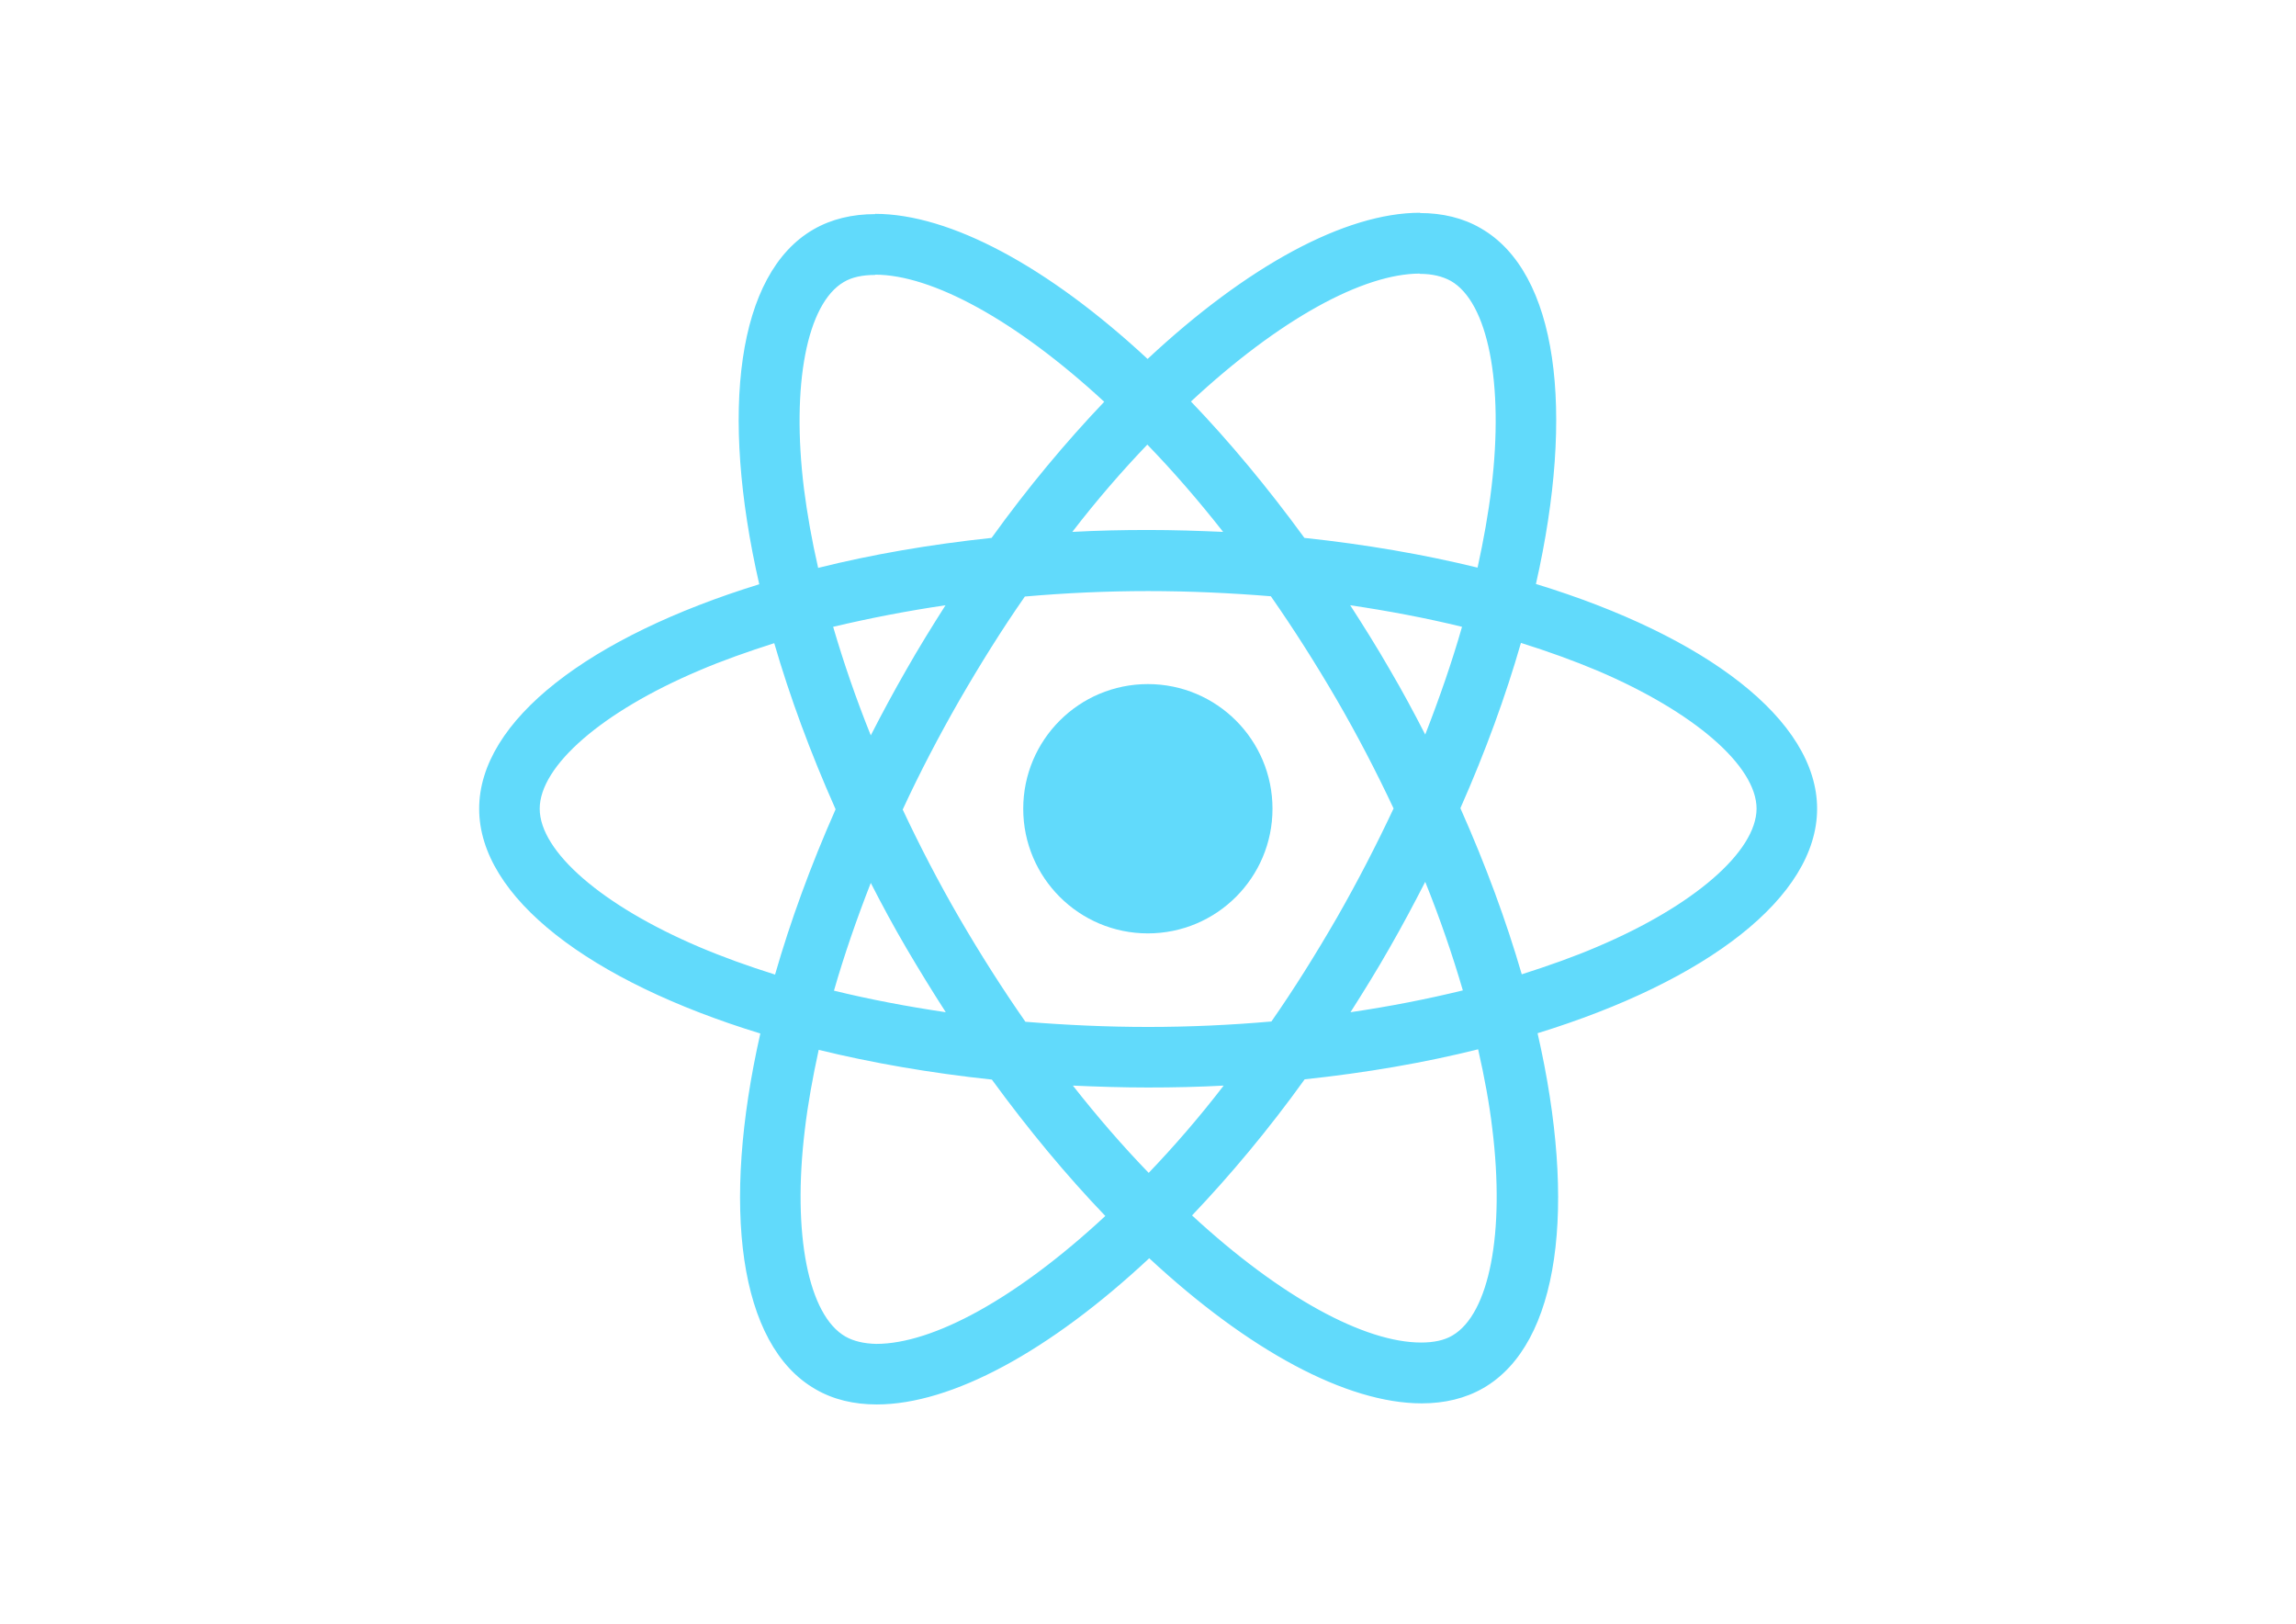
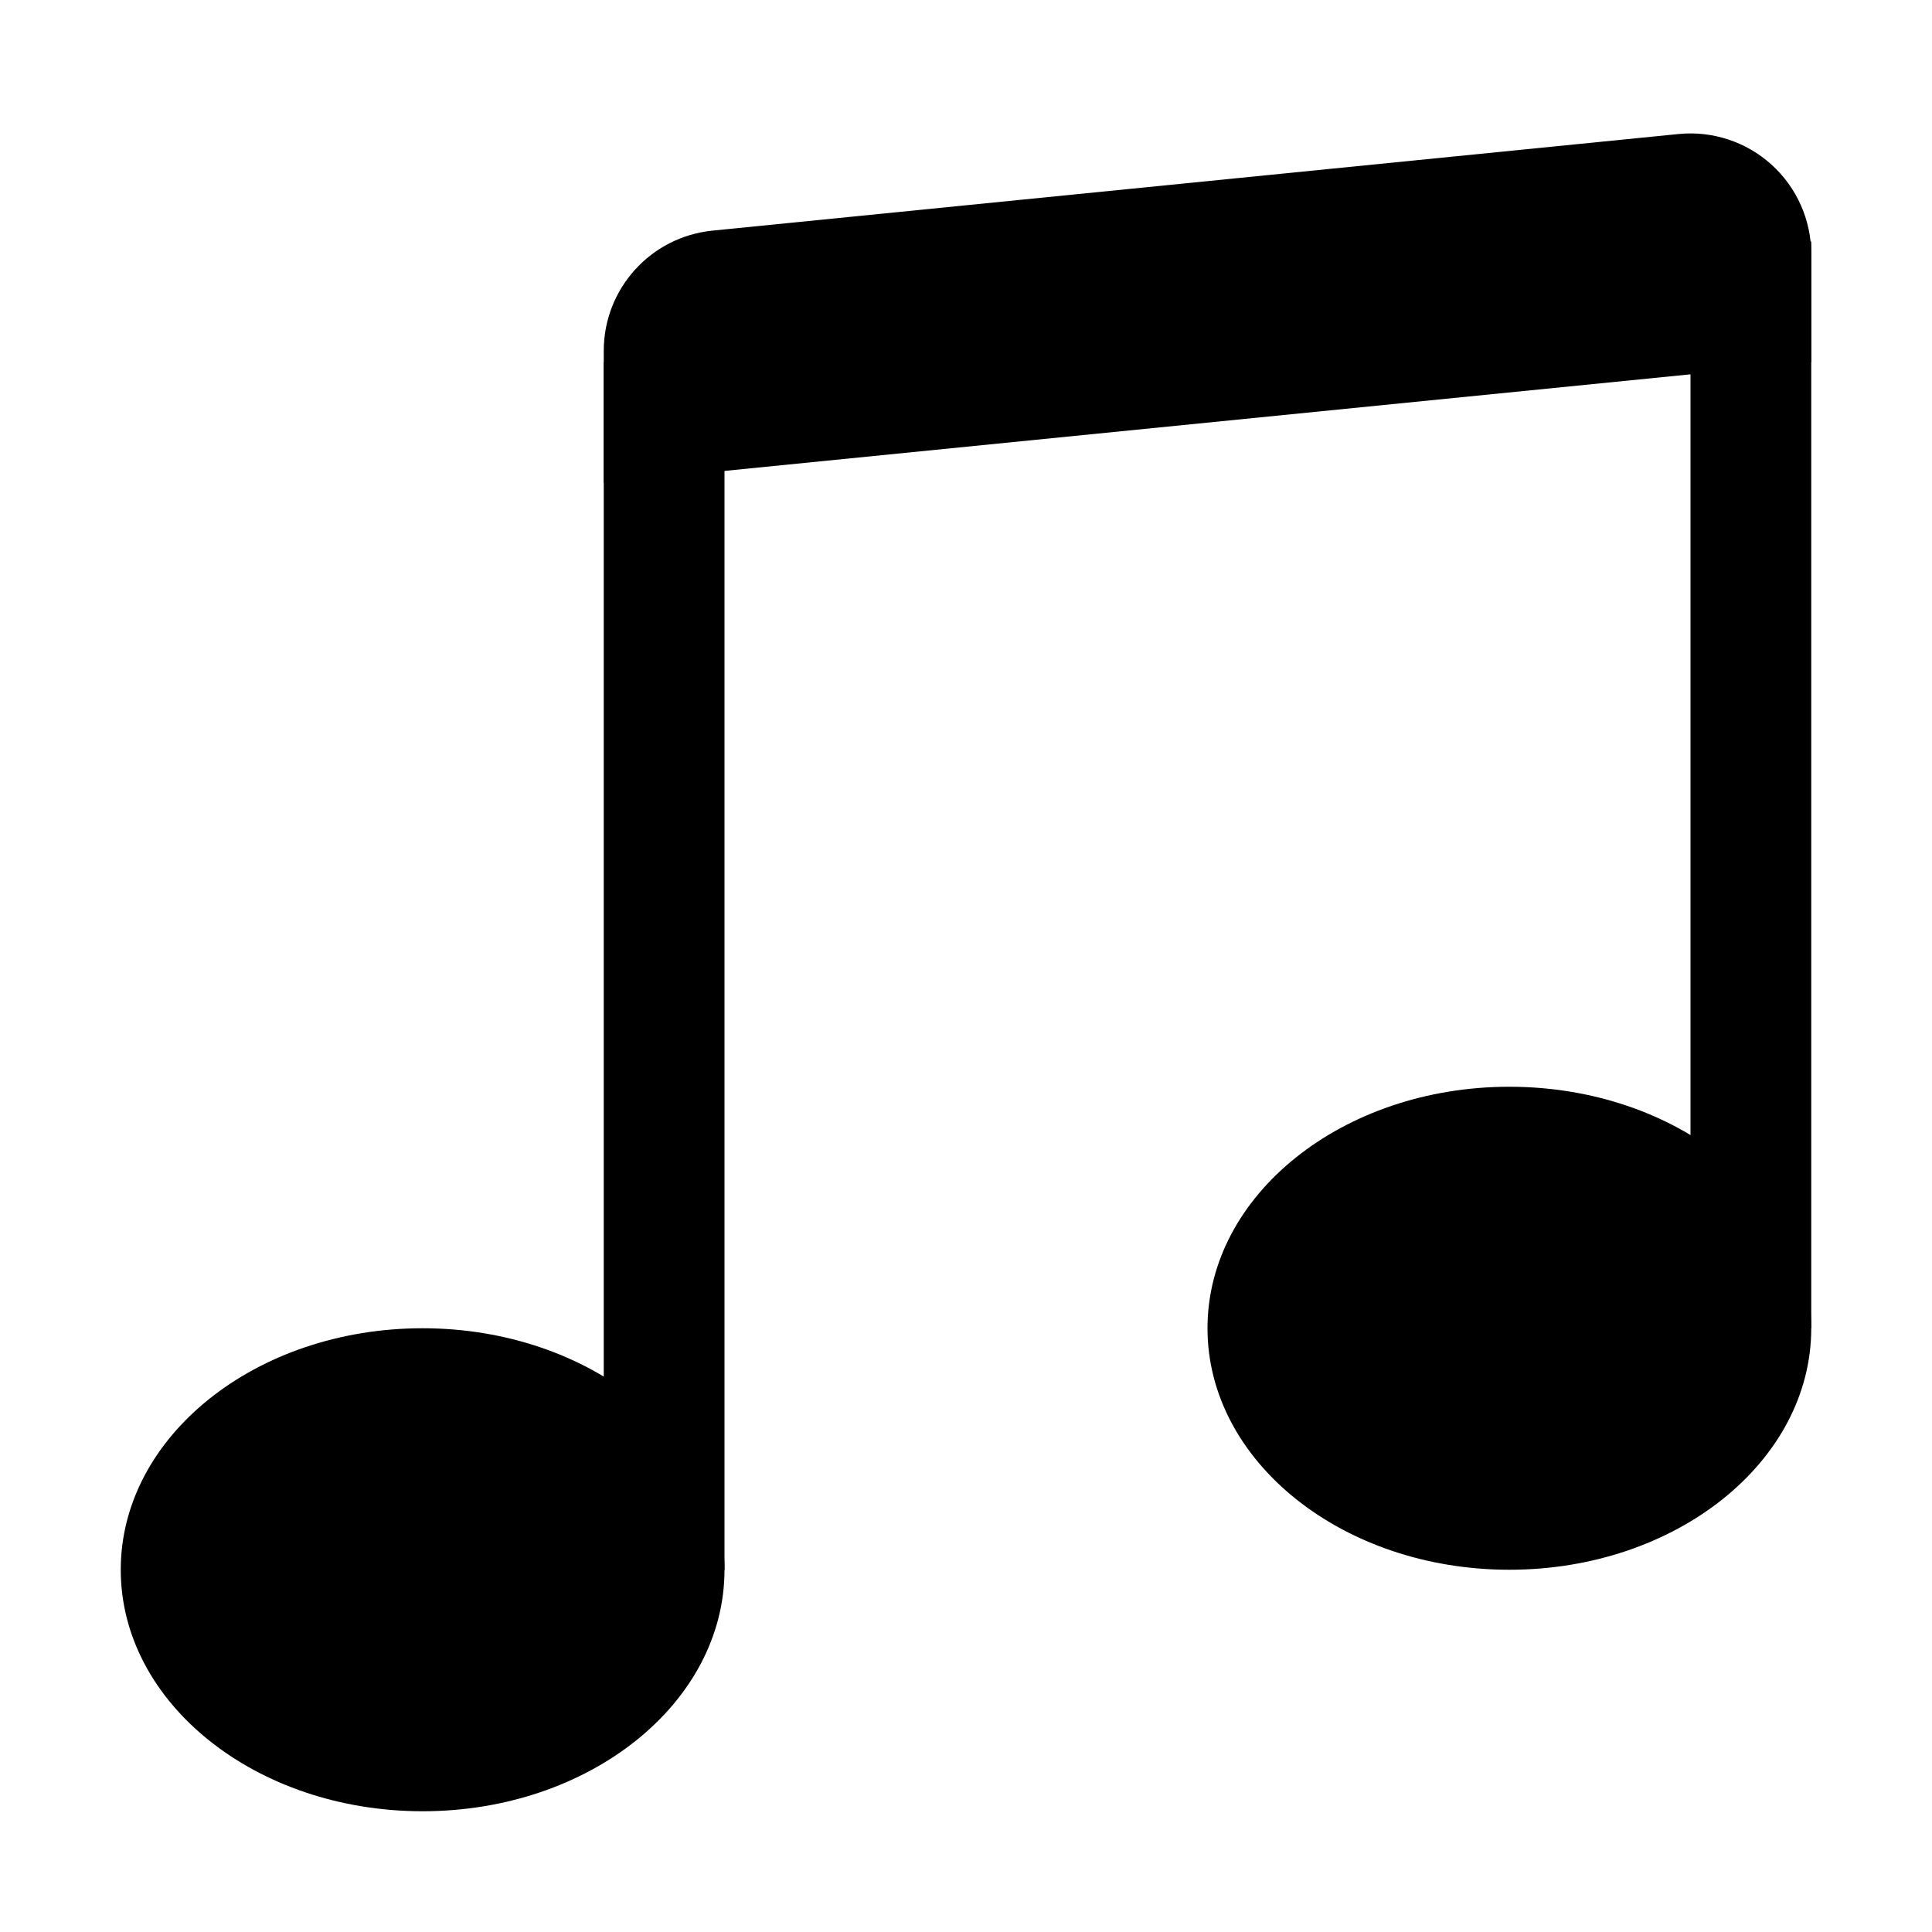
- <svg xmlns="http://www.w3.org/2000/svg" viewBox="0 0 841.9 595.3">
-   <g fill="#61DAFB">
-     <path d="M666.3 296.5c0-32.5-40.7-63.3-103.1-82.4 14.4-63.6 8-114.2-20.2-130.4-6.5-3.8-14.1-5.6-22.4-5.6v22.3c4.6 0 8.3.9 11.4 2.6 13.6 7.8 19.5 37.5 14.9 75.7-1.1 9.4-2.9 19.3-5.1 29.4-19.6-4.8-41-8.5-63.5-10.9-13.5-18.5-27.5-35.3-41.6-50 32.6-30.3 63.2-46.9 84-46.9V78c-27.5 0-63.5 19.6-99.9 53.6-36.4-33.8-72.4-53.2-99.9-53.2v22.3c20.7 0 51.4 16.5 84 46.6-14 14.7-28 31.4-41.3 49.9-22.6 2.4-44 6.1-63.6 11-2.3-10-4-19.7-5.2-29-4.7-38.2 1.1-67.9 14.6-75.8 3-1.8 6.9-2.6 11.5-2.6V78.5c-8.4 0-16 1.8-22.6 5.6-28.1 16.2-34.4 66.7-19.9 130.1-62.2 19.2-102.7 49.9-102.7 82.3 0 32.5 40.7 63.3 103.1 82.4-14.4 63.6-8 114.2 20.2 130.4 6.5 3.8 14.1 5.6 22.5 5.6 27.5 0 63.5-19.6 99.9-53.6 36.4 33.8 72.4 53.2 99.9 53.2 8.4 0 16-1.8 22.6-5.6 28.1-16.2 34.4-66.7 19.9-130.1 62-19.1 102.5-49.9 102.5-82.3zm-130.2-66.7c-3.7 12.9-8.3 26.2-13.5 39.5-4.1-8-8.4-16-13.1-24-4.6-8-9.5-15.8-14.4-23.4 14.2 2.1 27.9 4.7 41 7.9zm-45.8 106.5c-7.8 13.5-15.8 26.3-24.1 38.2-14.9 1.3-30 2-45.2 2-15.1 0-30.2-.7-45-1.9-8.3-11.9-16.4-24.6-24.2-38-7.6-13.1-14.5-26.4-20.8-39.8 6.2-13.4 13.2-26.8 20.7-39.9 7.8-13.5 15.8-26.3 24.1-38.2 14.9-1.3 30-2 45.2-2 15.1 0 30.2.7 45 1.9 8.3 11.9 16.4 24.6 24.2 38 7.6 13.1 14.5 26.4 20.8 39.8-6.3 13.4-13.2 26.8-20.7 39.9zm32.3-13c5.4 13.4 10 26.8 13.8 39.8-13.1 3.2-26.9 5.9-41.2 8 4.9-7.7 9.8-15.6 14.4-23.7 4.6-8 8.9-16.1 13-24.1zM421.2 430c-9.3-9.6-18.6-20.3-27.8-32 9 .4 18.2.7 27.5.7 9.4 0 18.7-.2 27.8-.7-9 11.7-18.3 22.4-27.5 32zm-74.4-58.9c-14.2-2.1-27.9-4.7-41-7.9 3.7-12.9 8.3-26.2 13.5-39.5 4.1 8 8.4 16 13.1 24 4.7 8 9.5 15.8 14.4 23.4zM420.7 163c9.3 9.6 18.6 20.3 27.8 32-9-.4-18.2-.7-27.5-.7-9.4 0-18.7.2-27.8.7 9-11.7 18.3-22.4 27.5-32zm-74 58.9c-4.9 7.7-9.8 15.6-14.4 23.7-4.6 8-8.9 16-13 24-5.4-13.4-10-26.8-13.8-39.8 13.1-3.1 26.9-5.8 41.2-7.9zm-90.5 125.2c-35.4-15.1-58.3-34.9-58.3-50.6 0-15.7 22.9-35.6 58.3-50.6 8.6-3.7 18-7 27.7-10.1 5.7 19.6 13.2 40 22.5 60.9-9.2 20.8-16.6 41.1-22.2 60.6-9.9-3.1-19.3-6.5-28-10.2zM310 490c-13.6-7.8-19.5-37.5-14.9-75.7 1.1-9.4 2.9-19.3 5.1-29.4 19.6 4.8 41 8.5 63.5 10.9 13.5 18.5 27.5 35.3 41.6 50-32.6 30.3-63.2 46.9-84 46.9-4.5-.1-8.3-1-11.3-2.7zm237.2-76.2c4.7 38.2-1.1 67.9-14.6 75.8-3 1.8-6.9 2.6-11.5 2.6-20.7 0-51.4-16.5-84-46.6 14-14.7 28-31.4 41.3-49.9 22.6-2.4 44-6.1 63.6-11 2.3 10.1 4.1 19.8 5.2 29.1zm38.5-66.7c-8.6 3.7-18 7-27.7 10.1-5.7-19.6-13.2-40-22.5-60.9 9.2-20.8 16.6-41.1 22.2-60.6 9.9 3.1 19.3 6.5 28.1 10.2 35.4 15.1 58.3 34.9 58.3 50.6-.1 15.7-23 35.6-58.4 50.6zM320.8 78.4z" />
-     <circle cx="420.9" cy="296.5" r="45.7" />
-     <path d="M520.5 78.1z" />
-   </g>
+ <svg xmlns="http://www.w3.org/2000/svg" stroke="currentColor" fill="currentColor" stroke-width="0" viewBox="0 0 16 16" height="200px" width="200px">
+   <path d="M6 13c0 1.105-1.12 2-2.5 2S1 14.105 1 13s1.12-2 2.5-2 2.5.896 2.5 2m9-2c0 1.105-1.12 2-2.5 2s-2.5-.895-2.5-2 1.12-2 2.5-2 2.5.895 2.5 2" />
+   <path fill-rule="evenodd" d="M14 11V2h1v9zM6 3v10H5V3z" />
+   <path d="M5 2.905a1 1 0 0 1 .9-.995l8-.8a1 1 0 0 1 1.1.995V3L5 4z" />
</svg>
